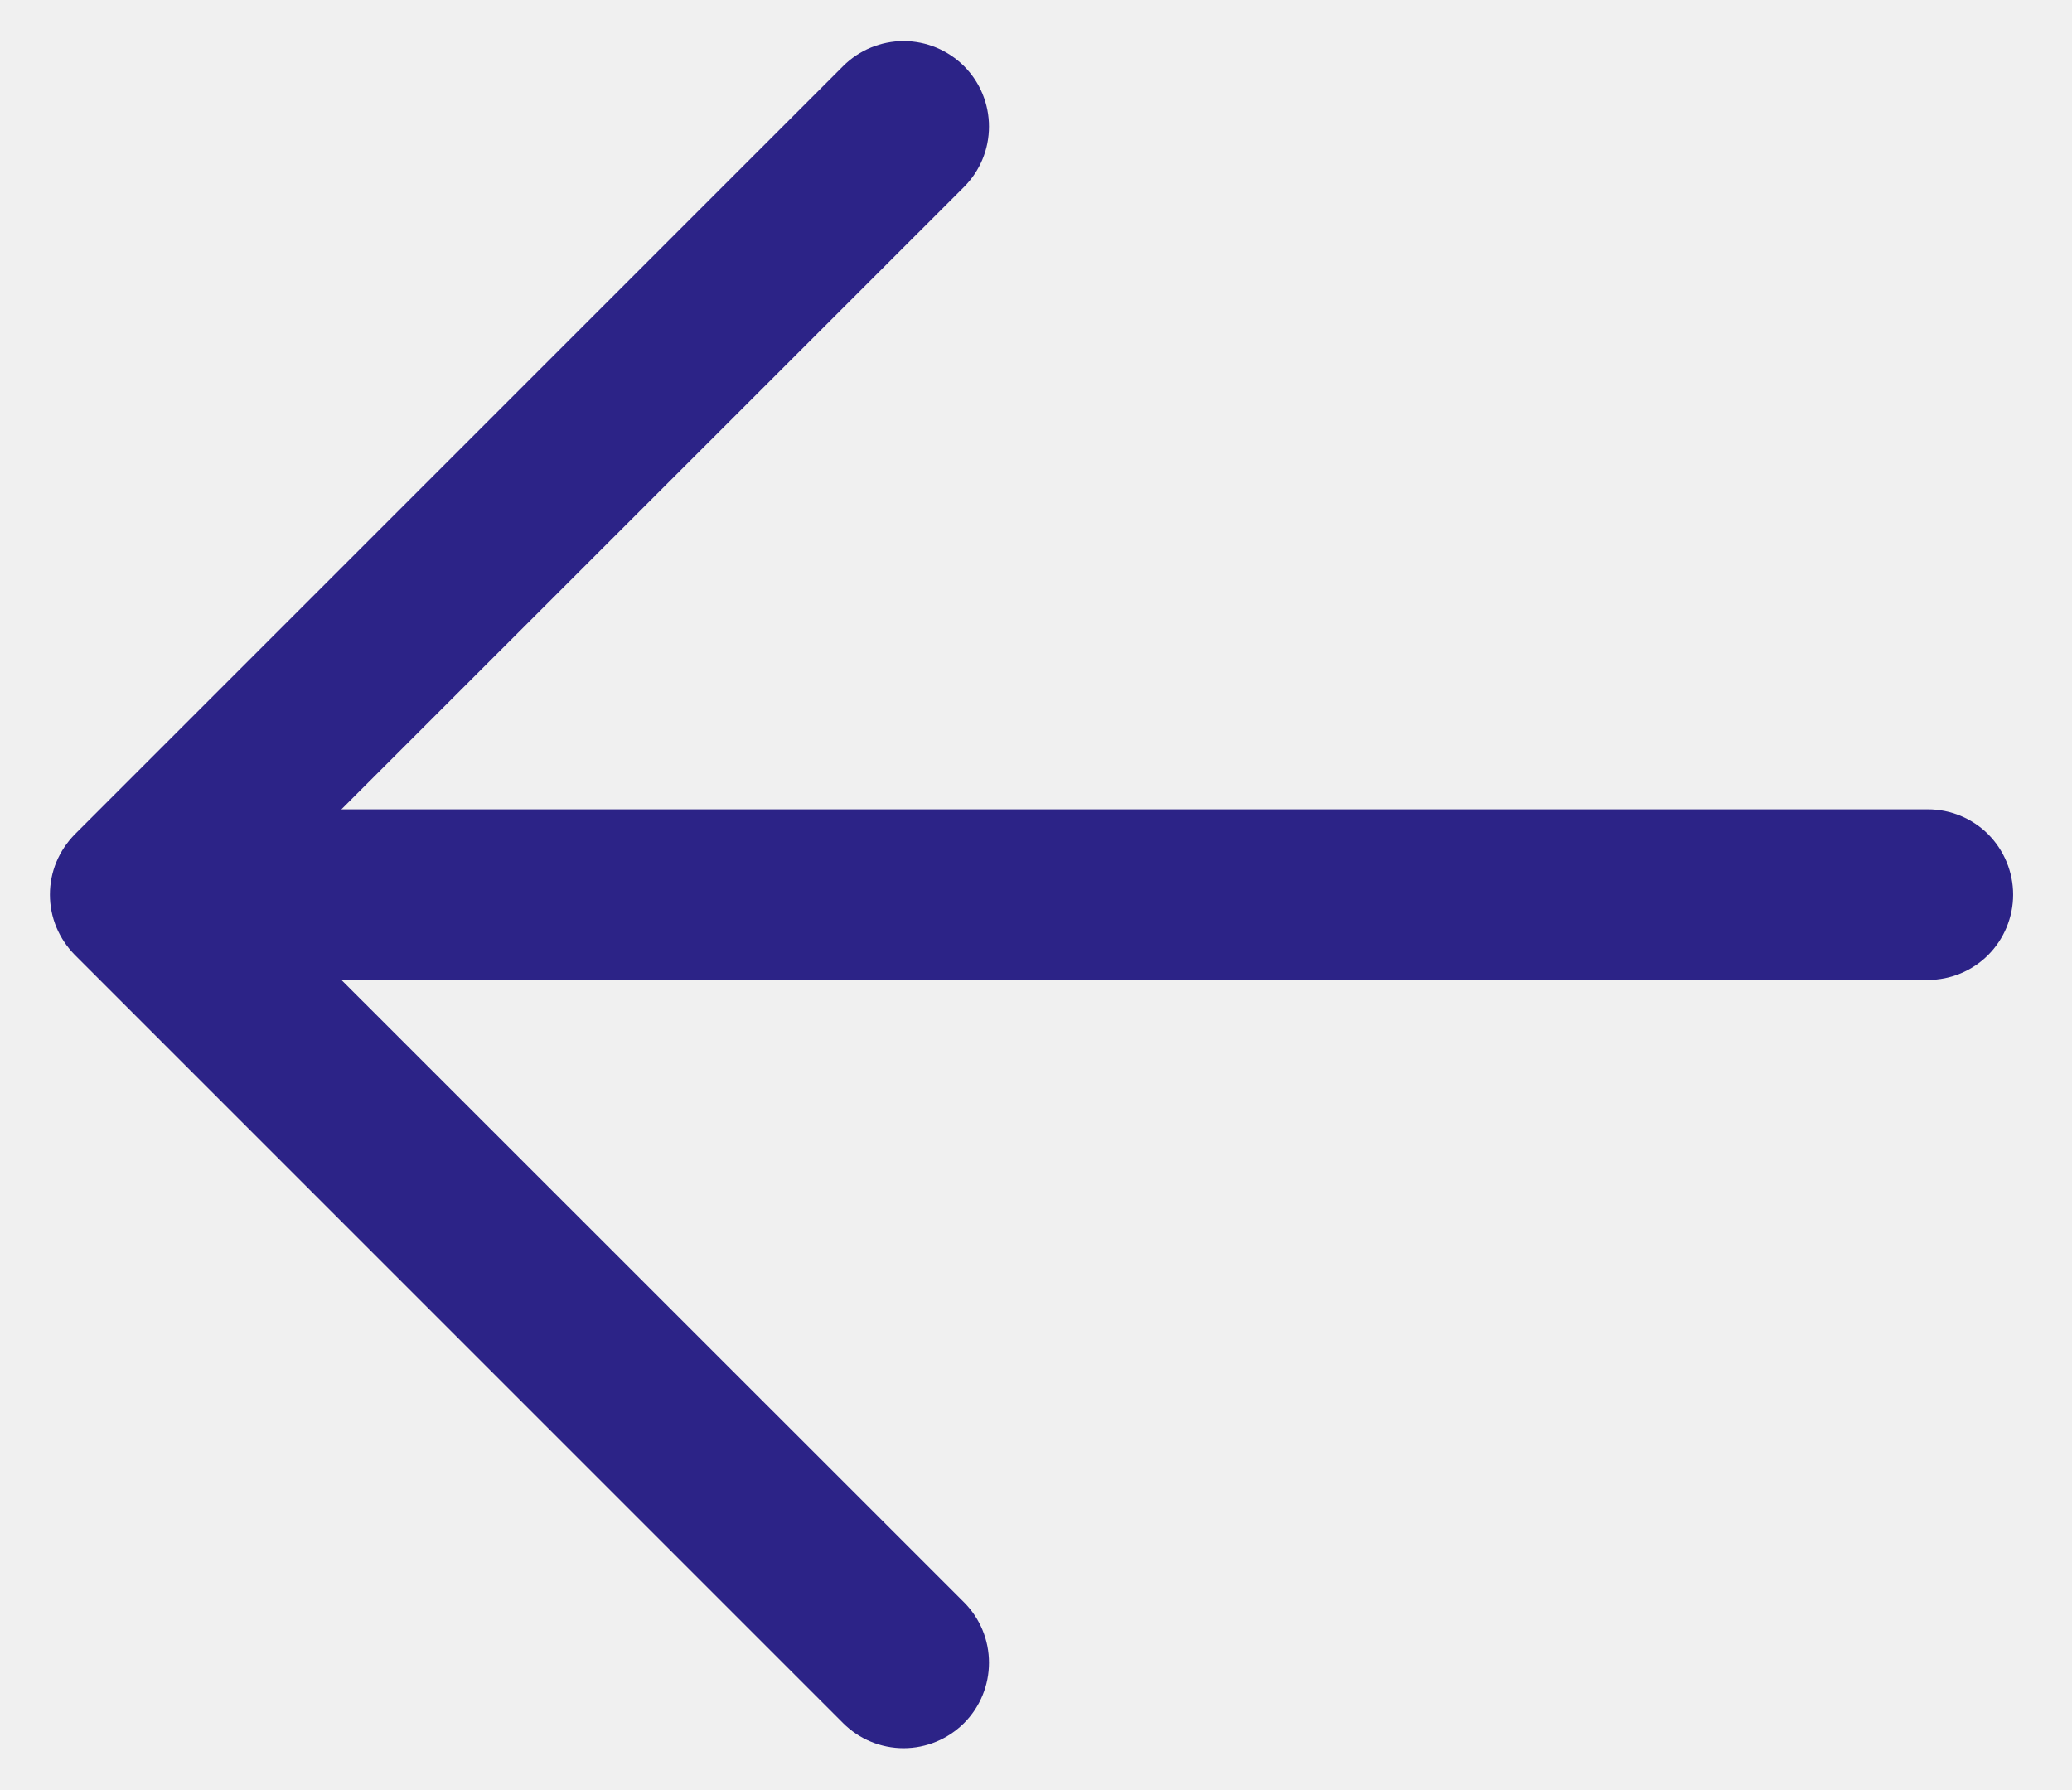
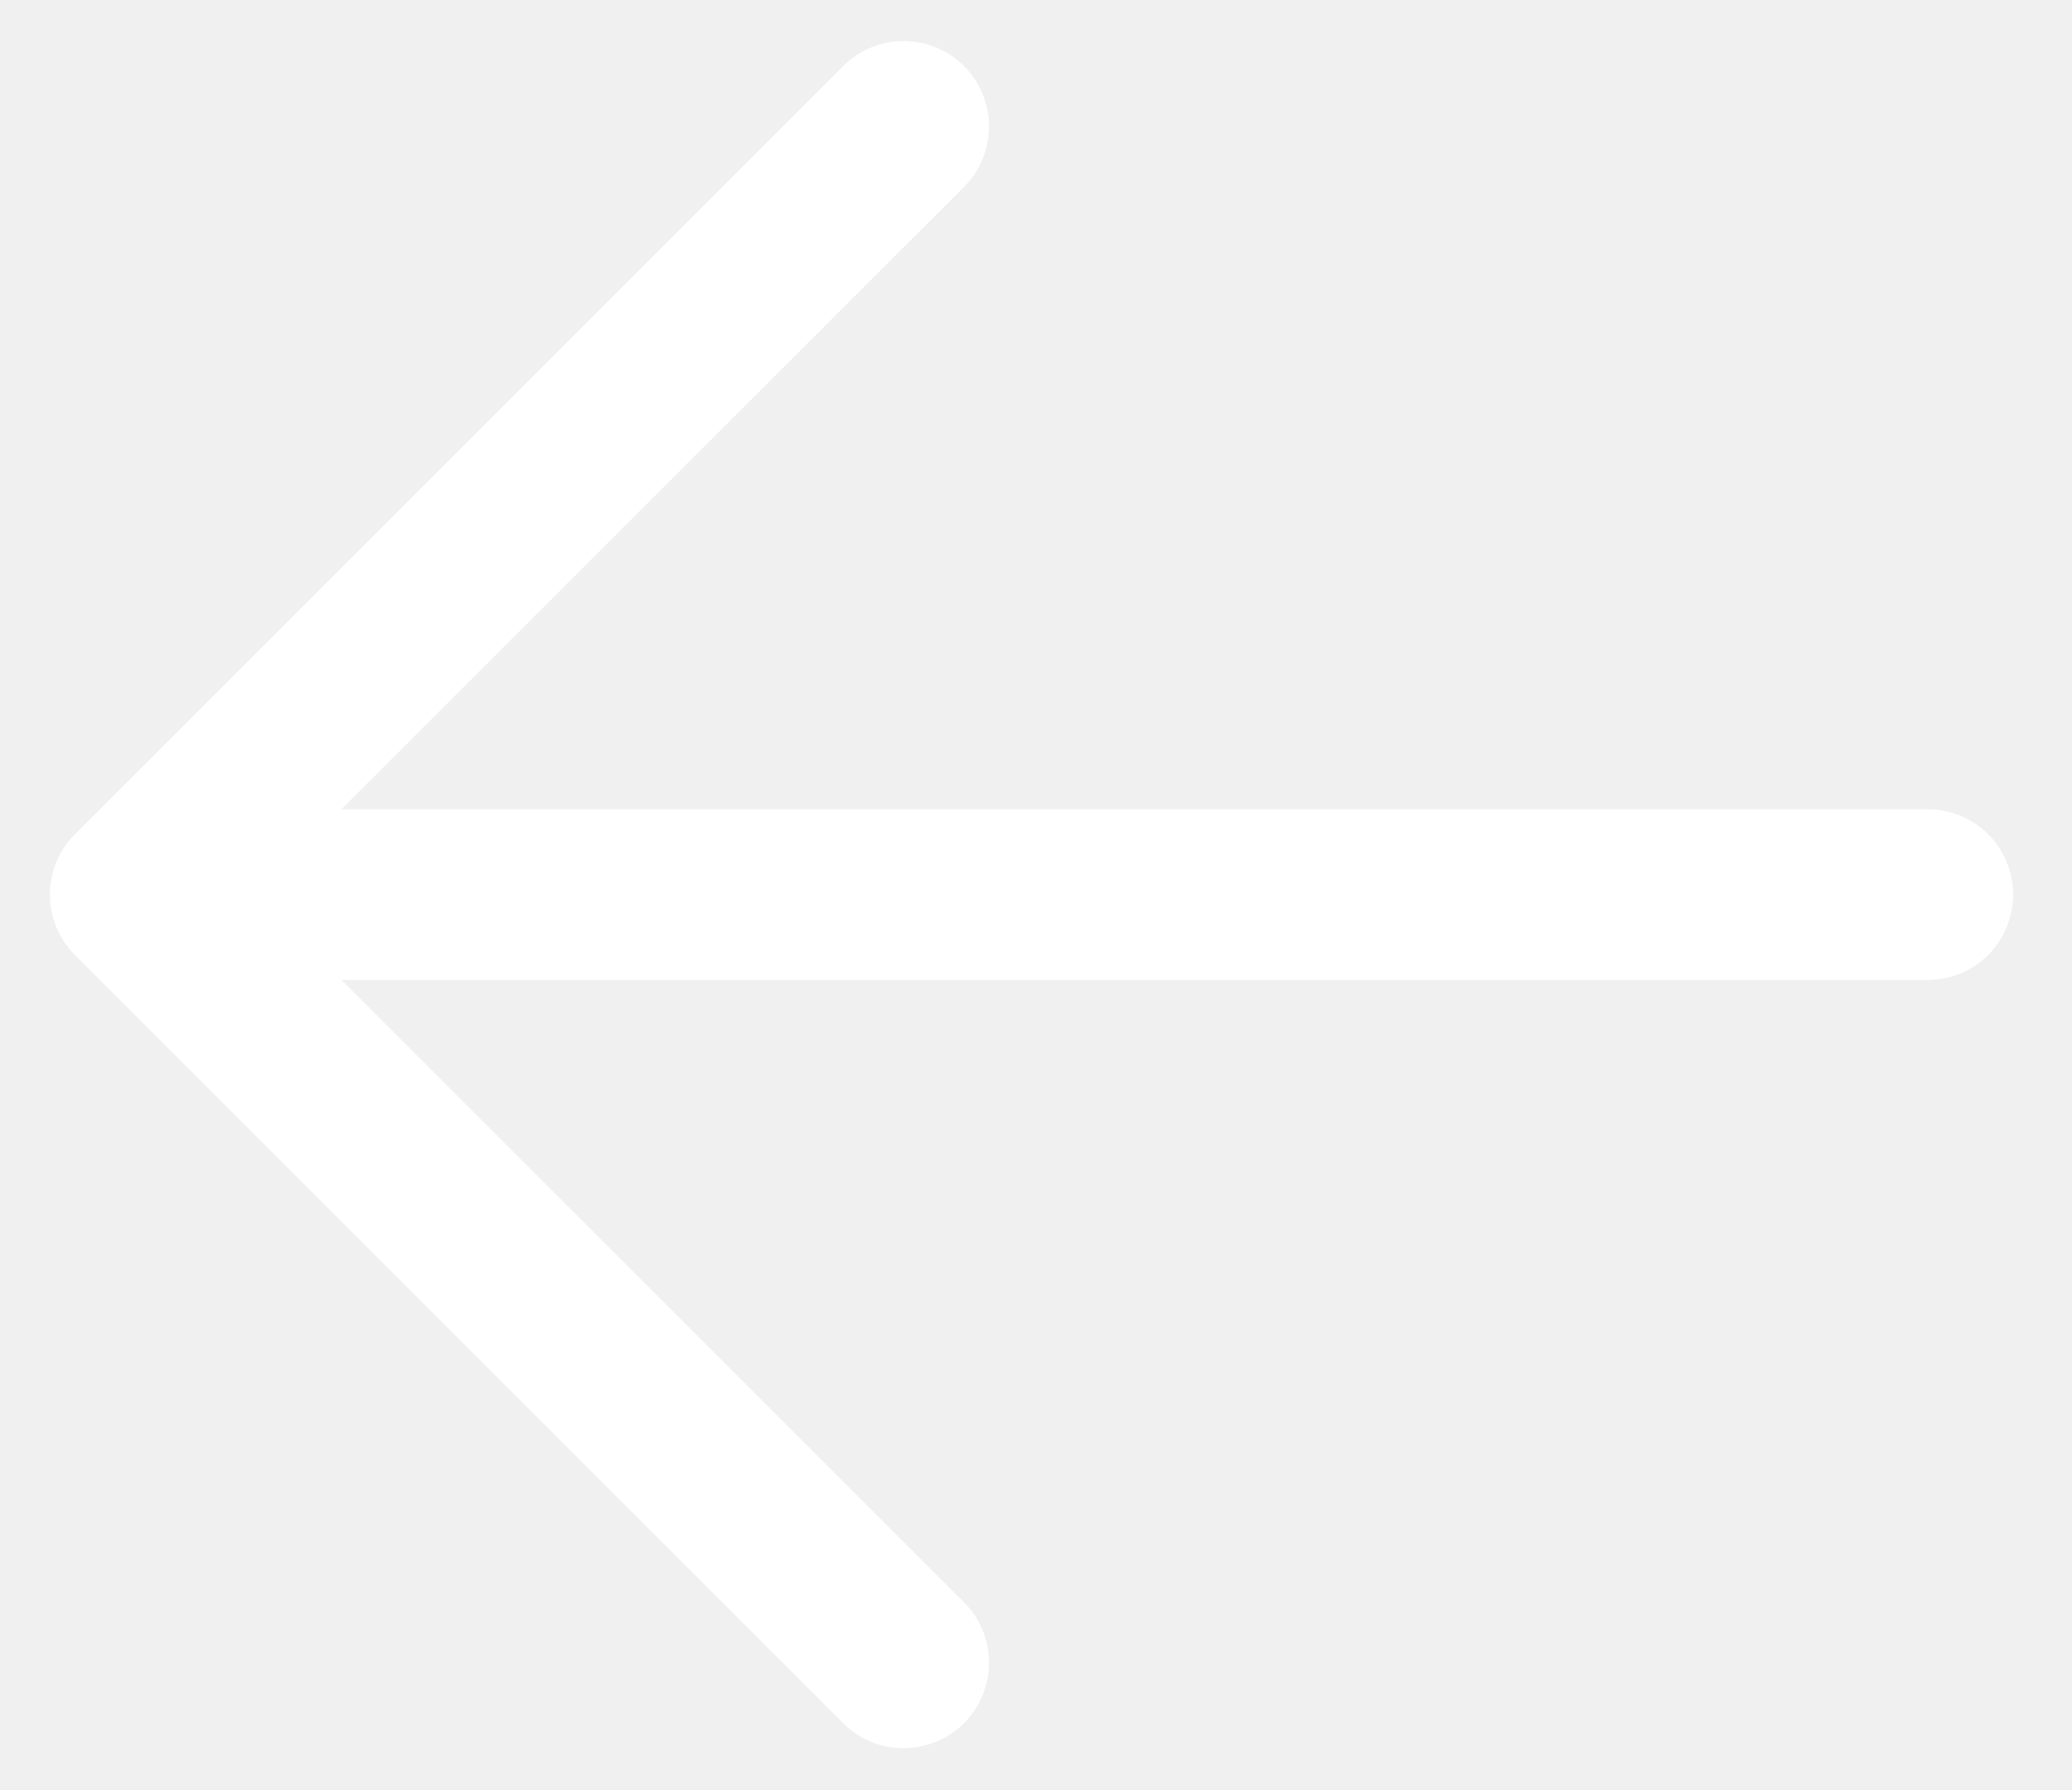
<svg xmlns="http://www.w3.org/2000/svg" width="22" height="19" viewBox="0 0 22 19">
-   <path d="M2.344 8.594H20.469C20.709 8.594 20.94 8.689 21.11 8.859C21.279 9.029 21.375 9.26 21.375 9.5C21.375 9.74 21.279 9.971 21.11 10.141C20.94 10.311 20.709 10.406 20.469 10.406H2.344C2.103 10.406 1.873 10.311 1.703 10.141C1.533 9.971 1.438 9.74 1.438 9.5C1.438 9.26 1.533 9.029 1.703 8.859C1.873 8.689 2.103 8.594 2.344 8.594Z" fill="#2c2387" />
-   <path d="M2.719 9.5L10.236 17.015C10.406 17.185 10.501 17.416 10.501 17.656C10.501 17.897 10.406 18.128 10.236 18.298C10.065 18.468 9.835 18.564 9.594 18.564C9.353 18.564 9.122 18.468 8.952 18.298L0.796 10.142C0.712 10.057 0.645 9.957 0.599 9.847C0.553 9.737 0.53 9.619 0.53 9.5C0.53 9.381 0.553 9.263 0.599 9.153C0.645 9.043 0.712 8.943 0.796 8.858L8.952 0.702C9.122 0.532 9.353 0.436 9.594 0.436C9.835 0.436 10.065 0.532 10.236 0.702C10.406 0.872 10.501 1.103 10.501 1.344C10.501 1.584 10.406 1.815 10.236 1.985L2.719 9.5Z" fill="#2c2387" />
+   <path d="M2.344 8.594H20.469C20.709 8.594 20.94 8.689 21.11 8.859C21.279 9.029 21.375 9.26 21.375 9.5C21.375 9.74 21.279 9.971 21.11 10.141C20.94 10.311 20.709 10.406 20.469 10.406H2.344C2.103 10.406 1.873 10.311 1.703 10.141C1.533 9.971 1.438 9.74 1.438 9.5C1.438 9.26 1.533 9.029 1.703 8.859C1.873 8.689 2.103 8.594 2.344 8.594Z" fill="#fff" />
+   <path d="M2.719 9.5L10.236 17.015C10.406 17.185 10.501 17.416 10.501 17.656C10.501 17.897 10.406 18.128 10.236 18.298C10.065 18.468 9.835 18.564 9.594 18.564C9.353 18.564 9.122 18.468 8.952 18.298L0.796 10.142C0.712 10.057 0.645 9.957 0.599 9.847C0.553 9.737 0.53 9.619 0.53 9.5C0.53 9.381 0.553 9.263 0.599 9.153C0.645 9.043 0.712 8.943 0.796 8.858L8.952 0.702C9.122 0.532 9.353 0.436 9.594 0.436C9.835 0.436 10.065 0.532 10.236 0.702C10.406 0.872 10.501 1.103 10.501 1.344C10.501 1.584 10.406 1.815 10.236 1.985L2.719 9.5Z" fill="#fff" />
</svg>
